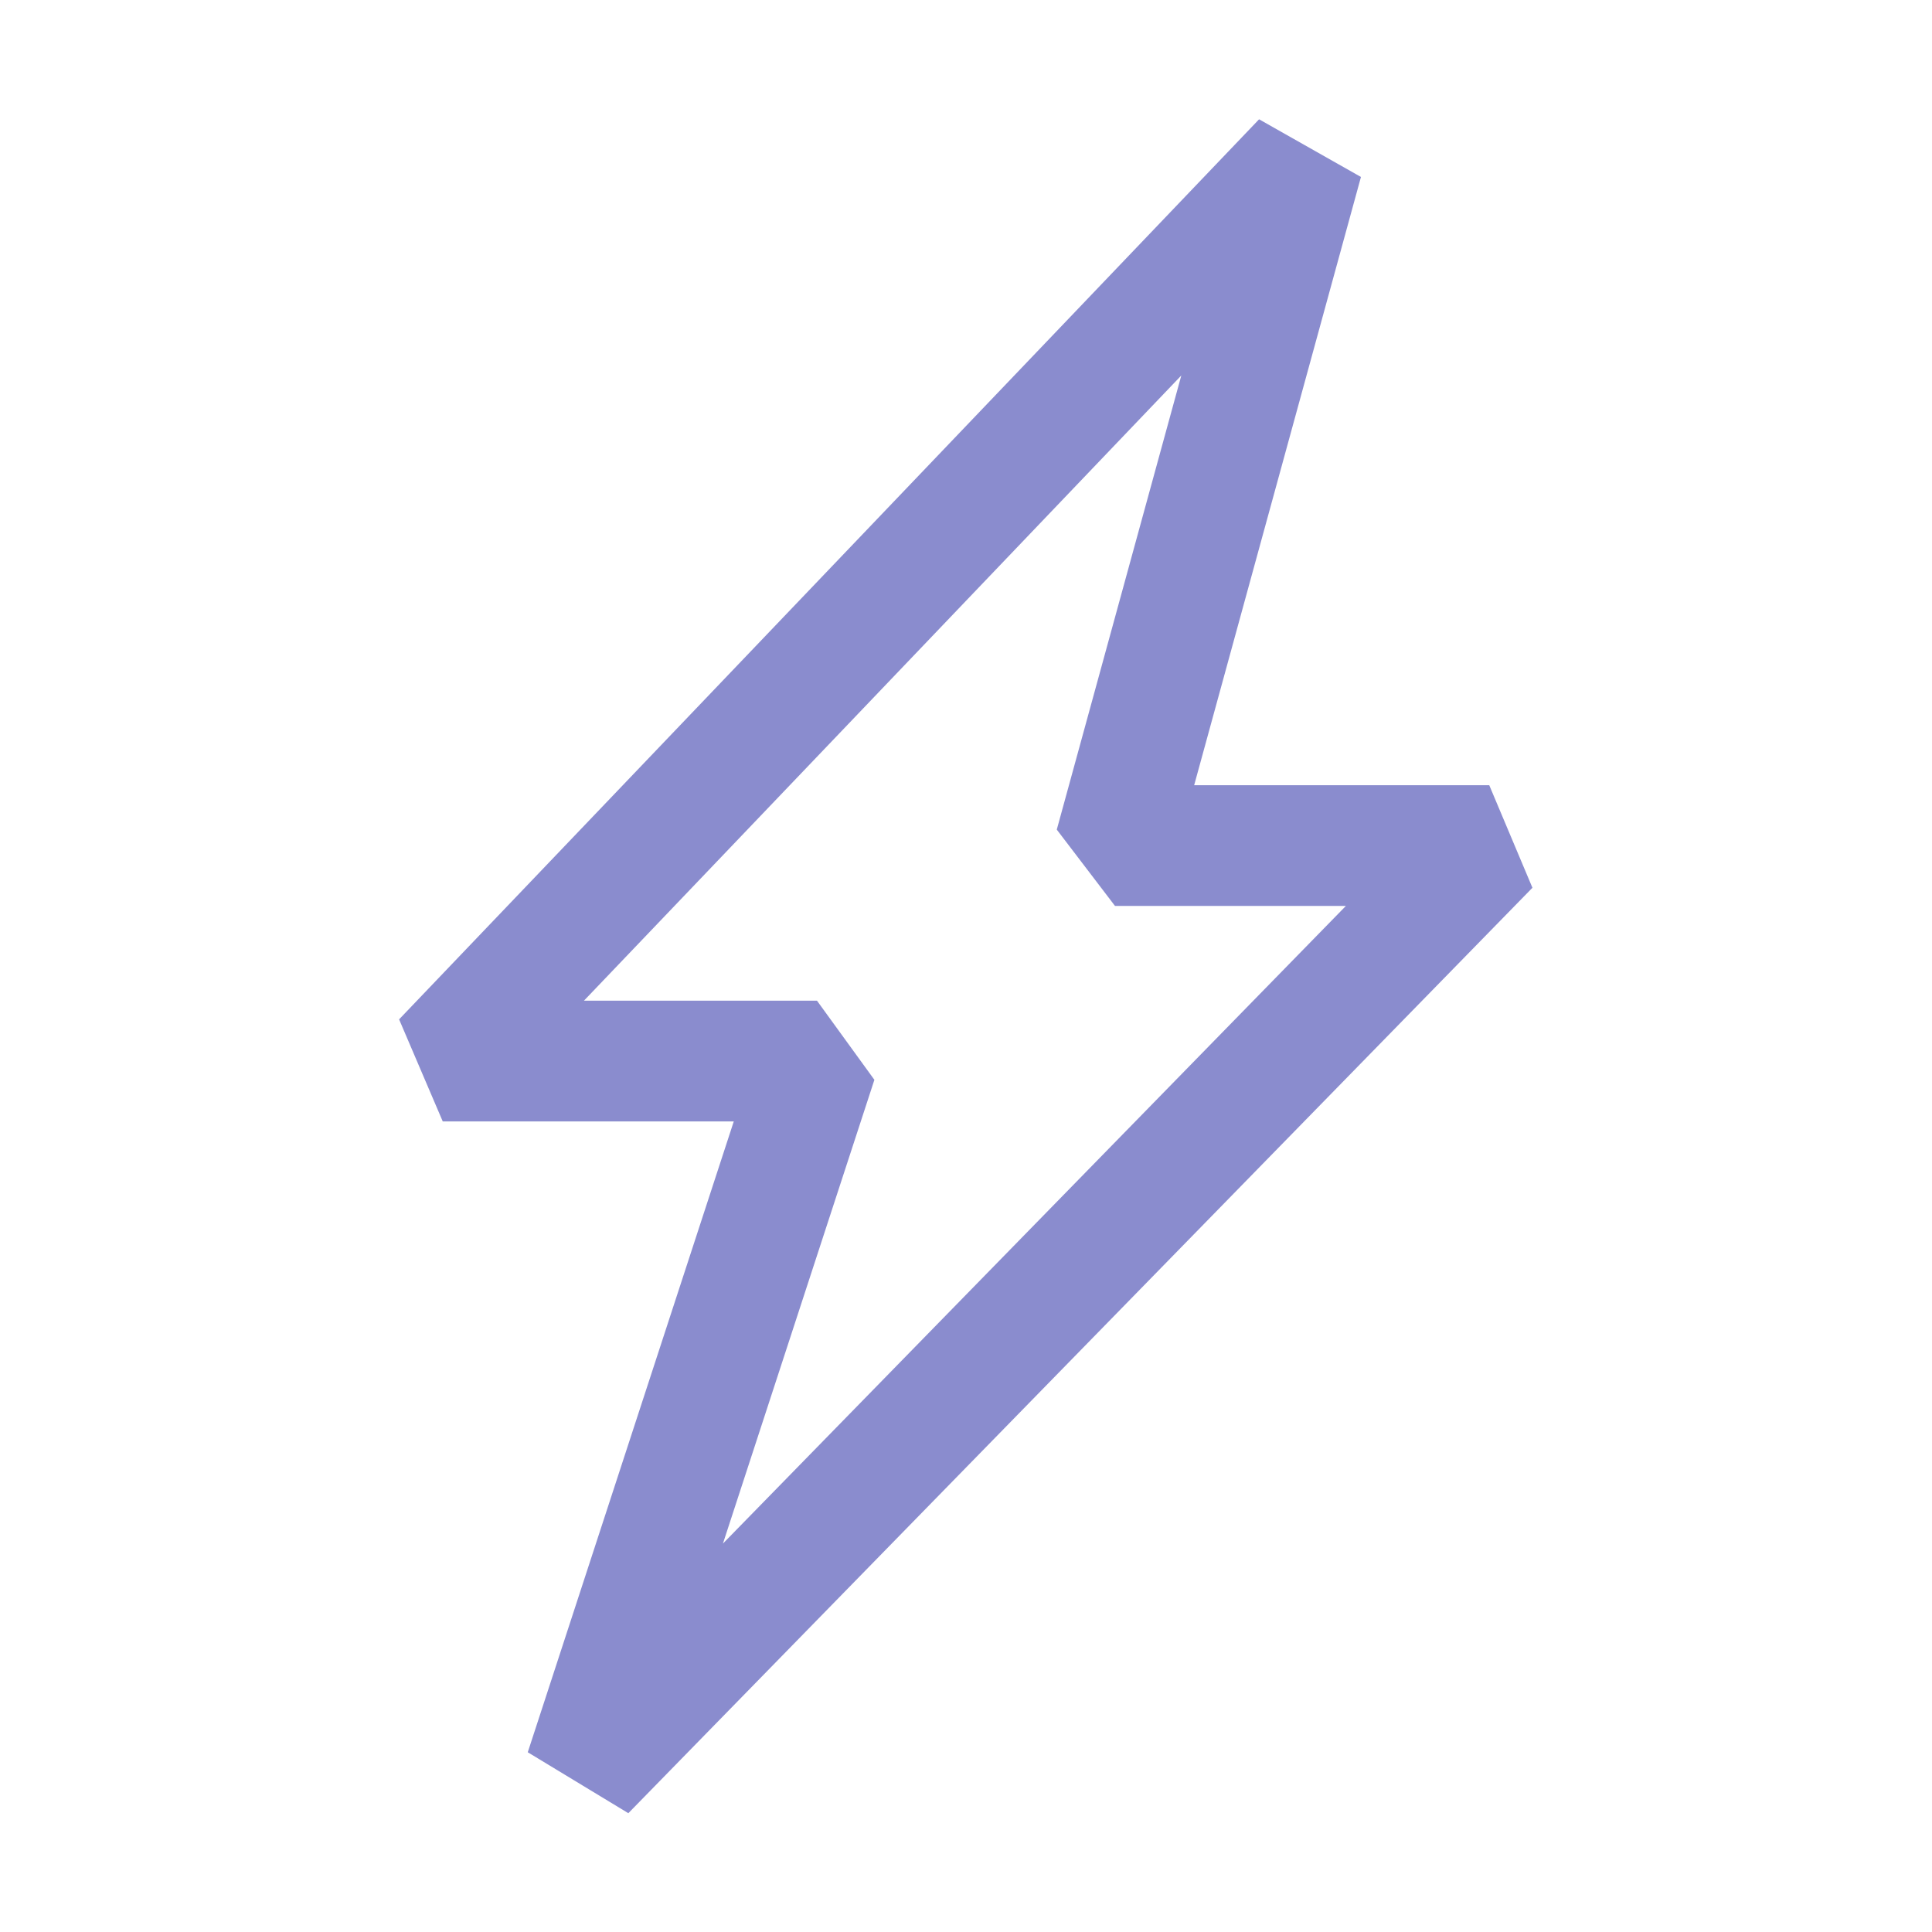
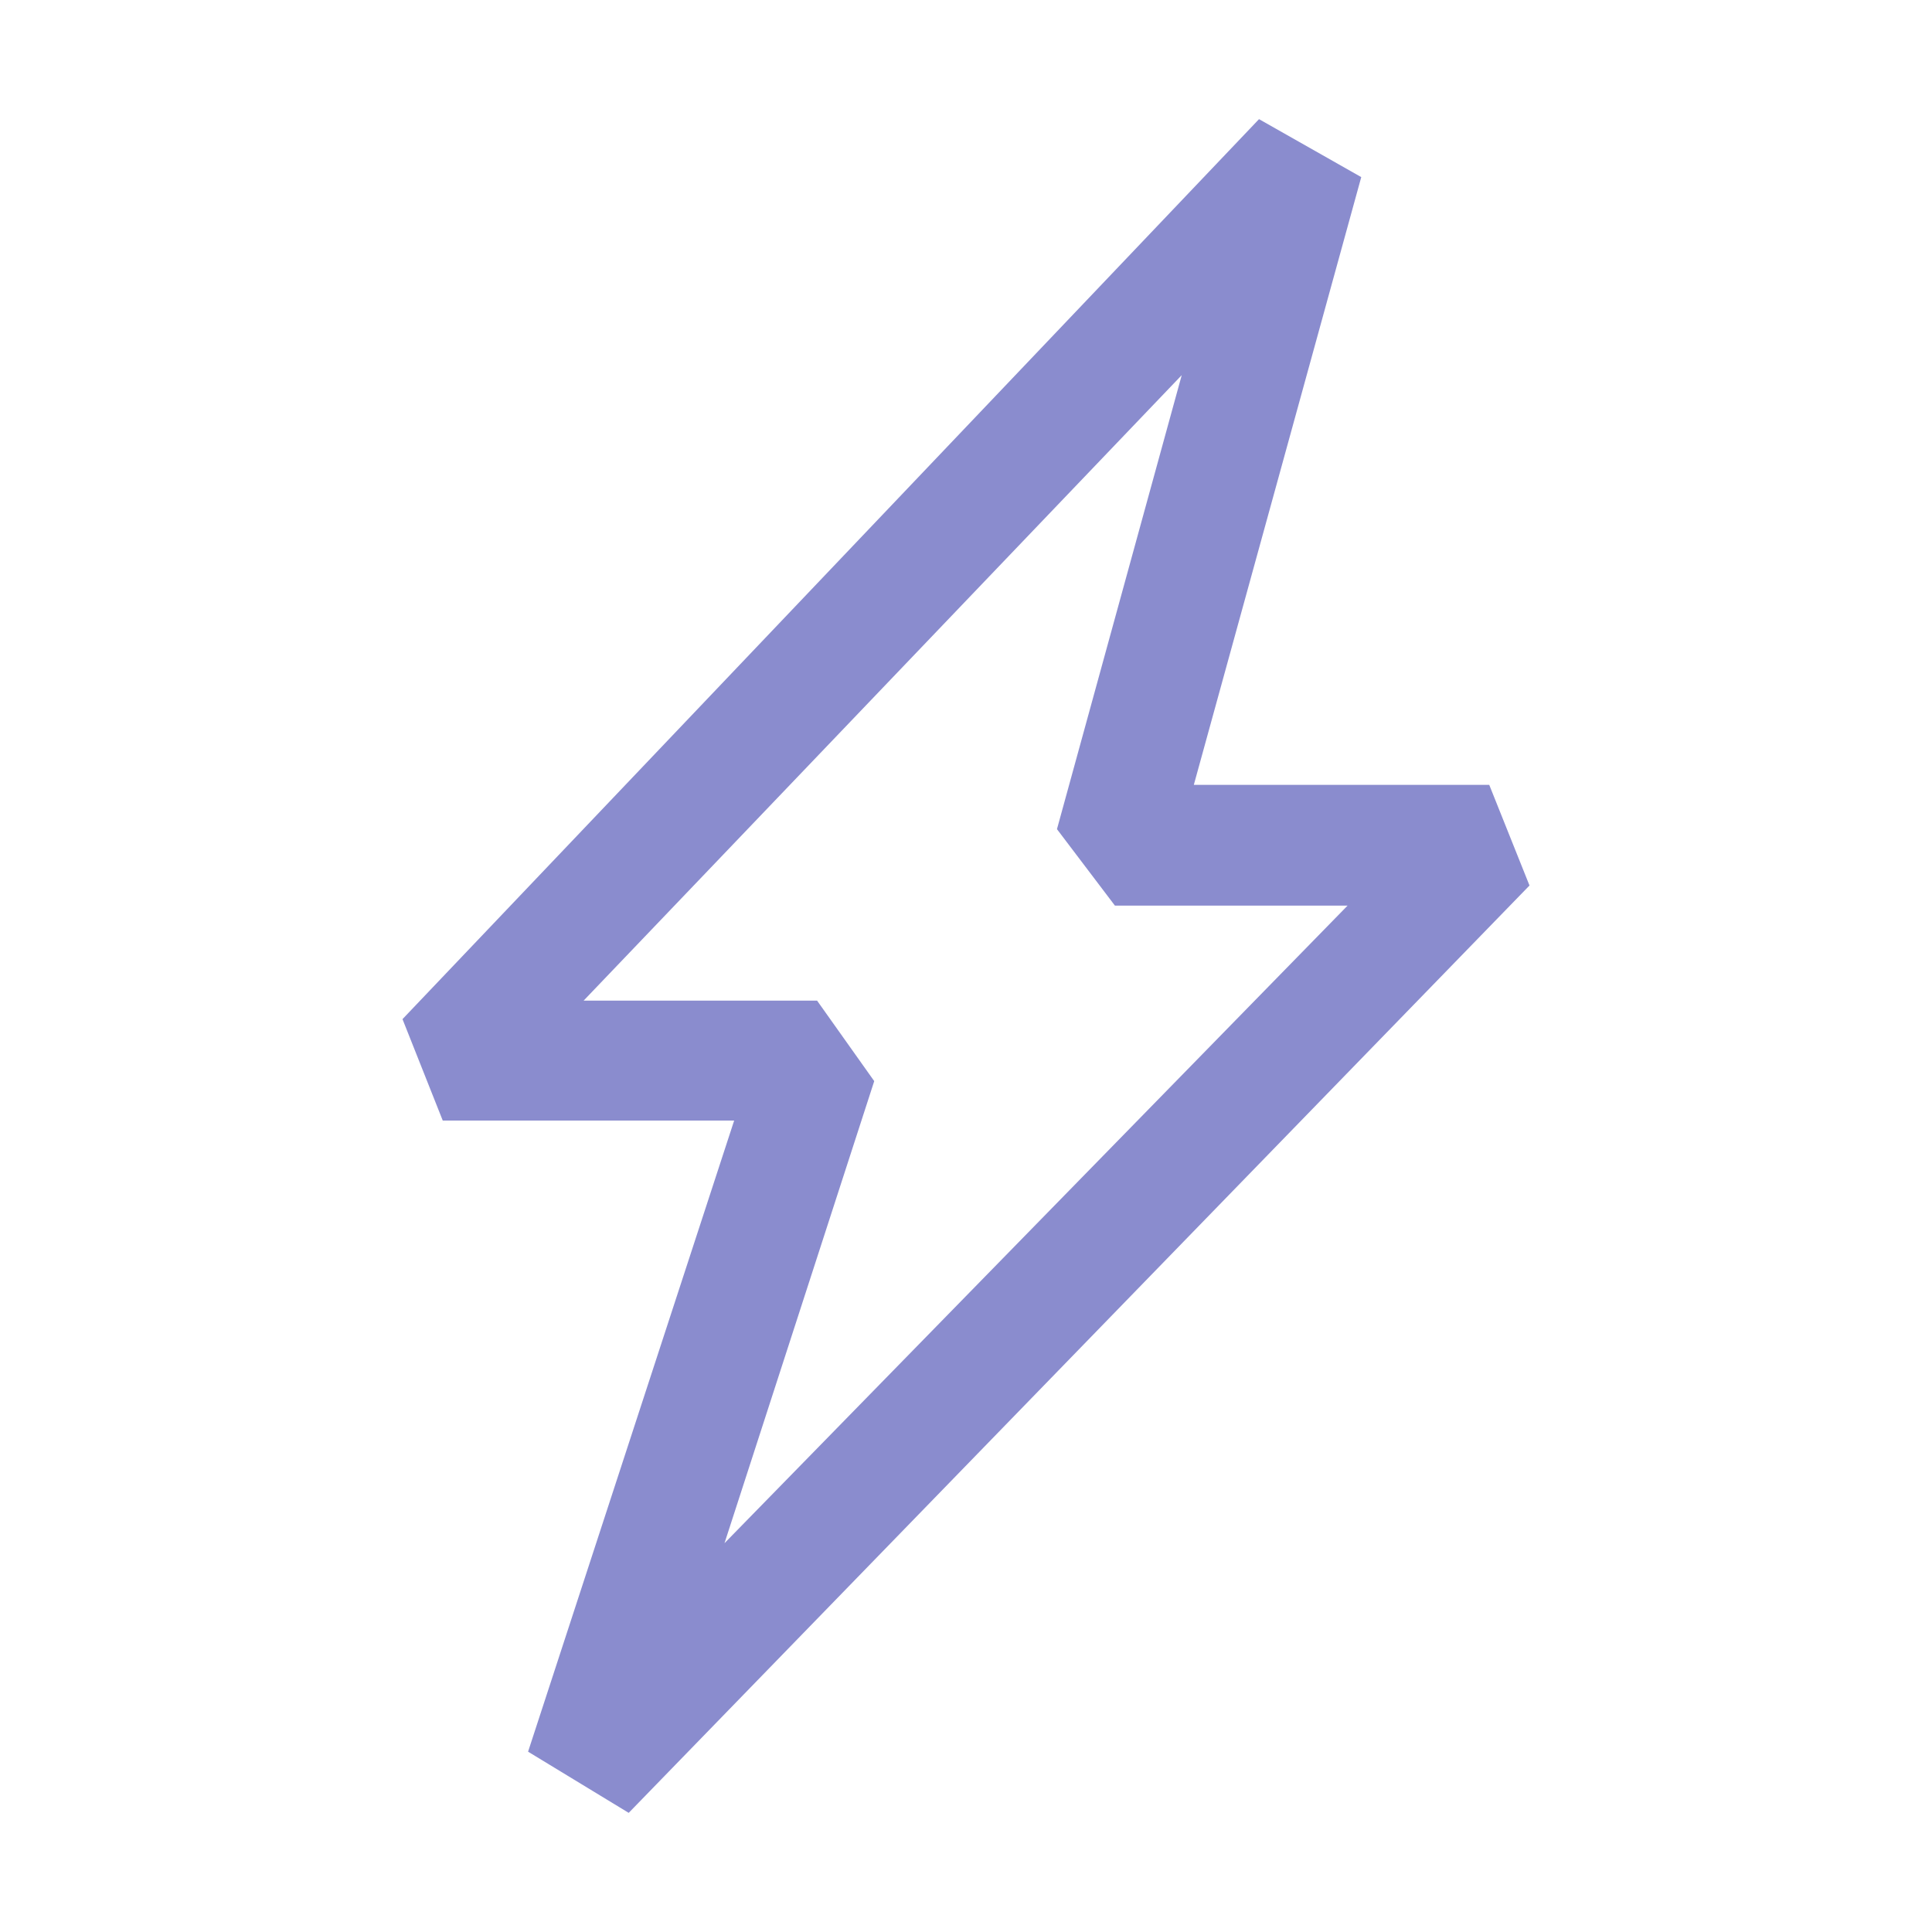
- <svg xmlns="http://www.w3.org/2000/svg" width="24" height="24" viewBox="0 0 24 24" fill="none">
-   <path d="M16.183 2L5.5 13.181H10.149L7.269 22L18.5 10.504H13.851L16.183 2Z" stroke="#8A8CCE" stroke-width="1.5" stroke-miterlimit="11.474" stroke-linecap="round" stroke-linejoin="bevel" />
+ <svg xmlns="http://www.w3.org/2000/svg" id="Слой_1" data-name="Слой 1" viewBox="0 0 24 24">
+   <defs>
+     <style>.cls-1{fill:#8a8cce;}</style>
+   </defs>
+   <path class="cls-1" d="M7.81,22.52l-1.25-.76,2.56-7.84H5.5L5,12.66,15.64,1.48,16.91,2.2,14.83,9.75H18.5L19,11ZM7.25,12.43h2.9l0.71,1L9,19.17l7.74-7.92H13.85l-0.72-.95,1.55-5.64Z" />
</svg>
